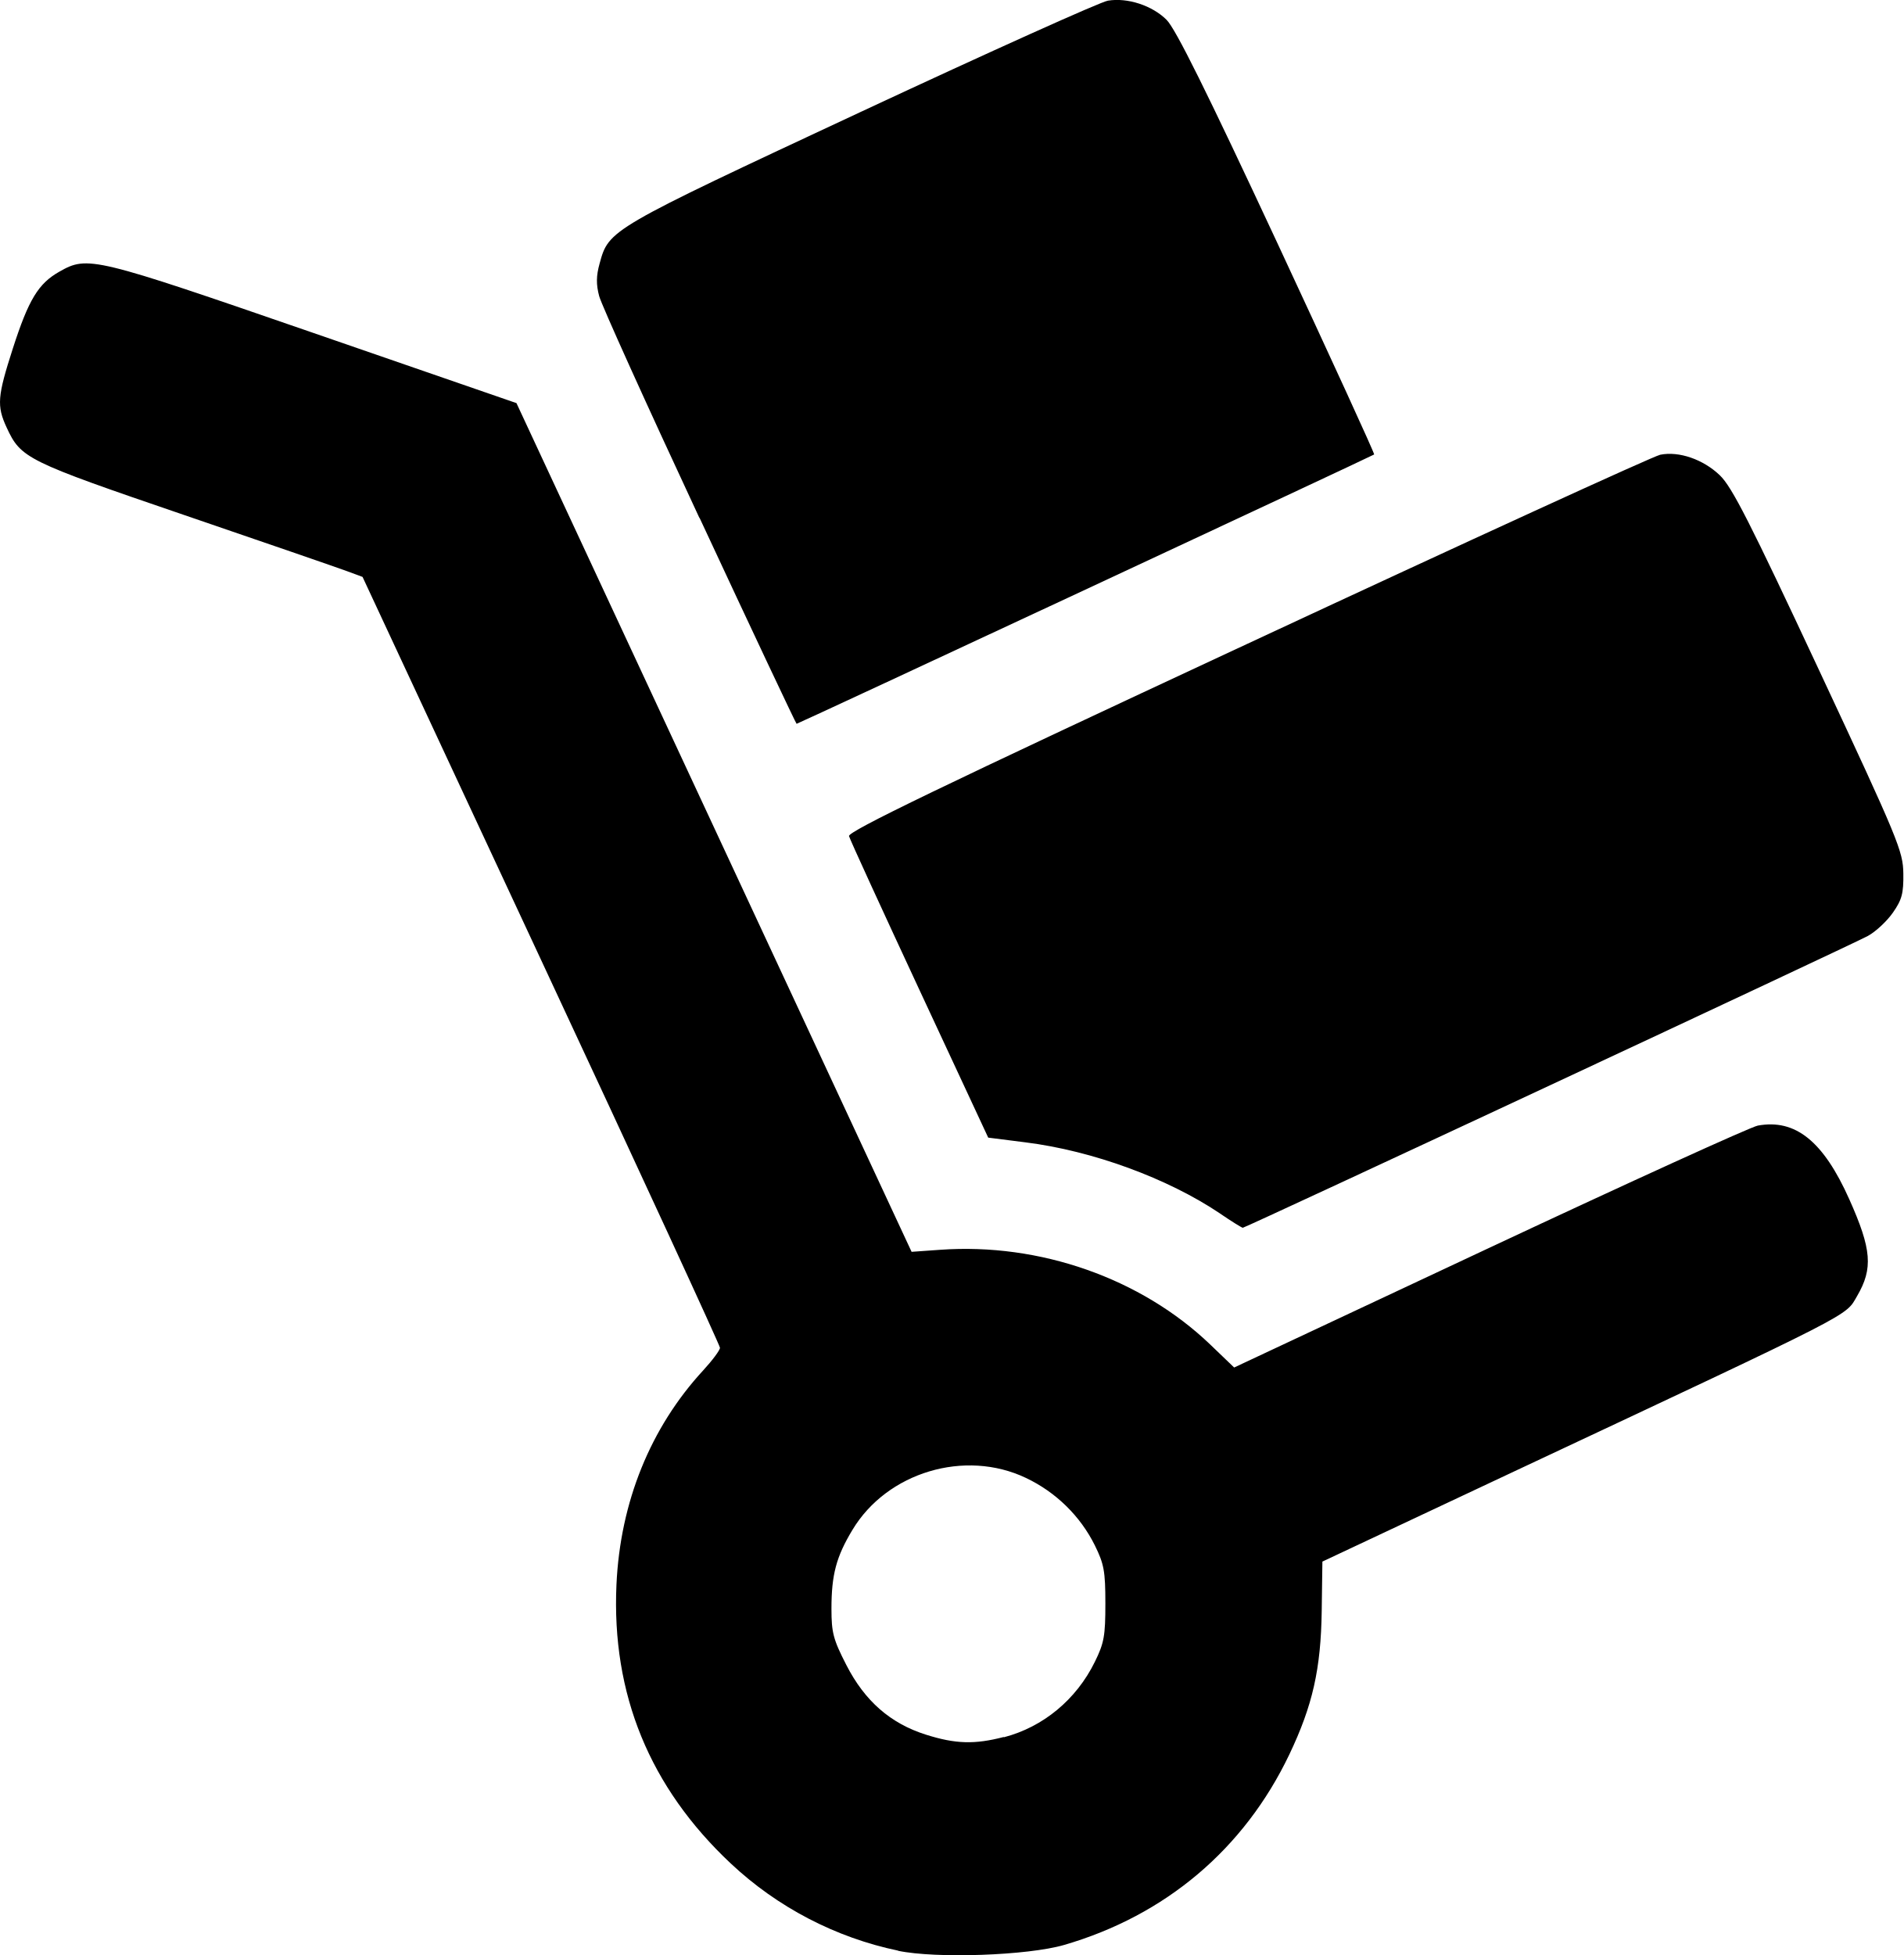
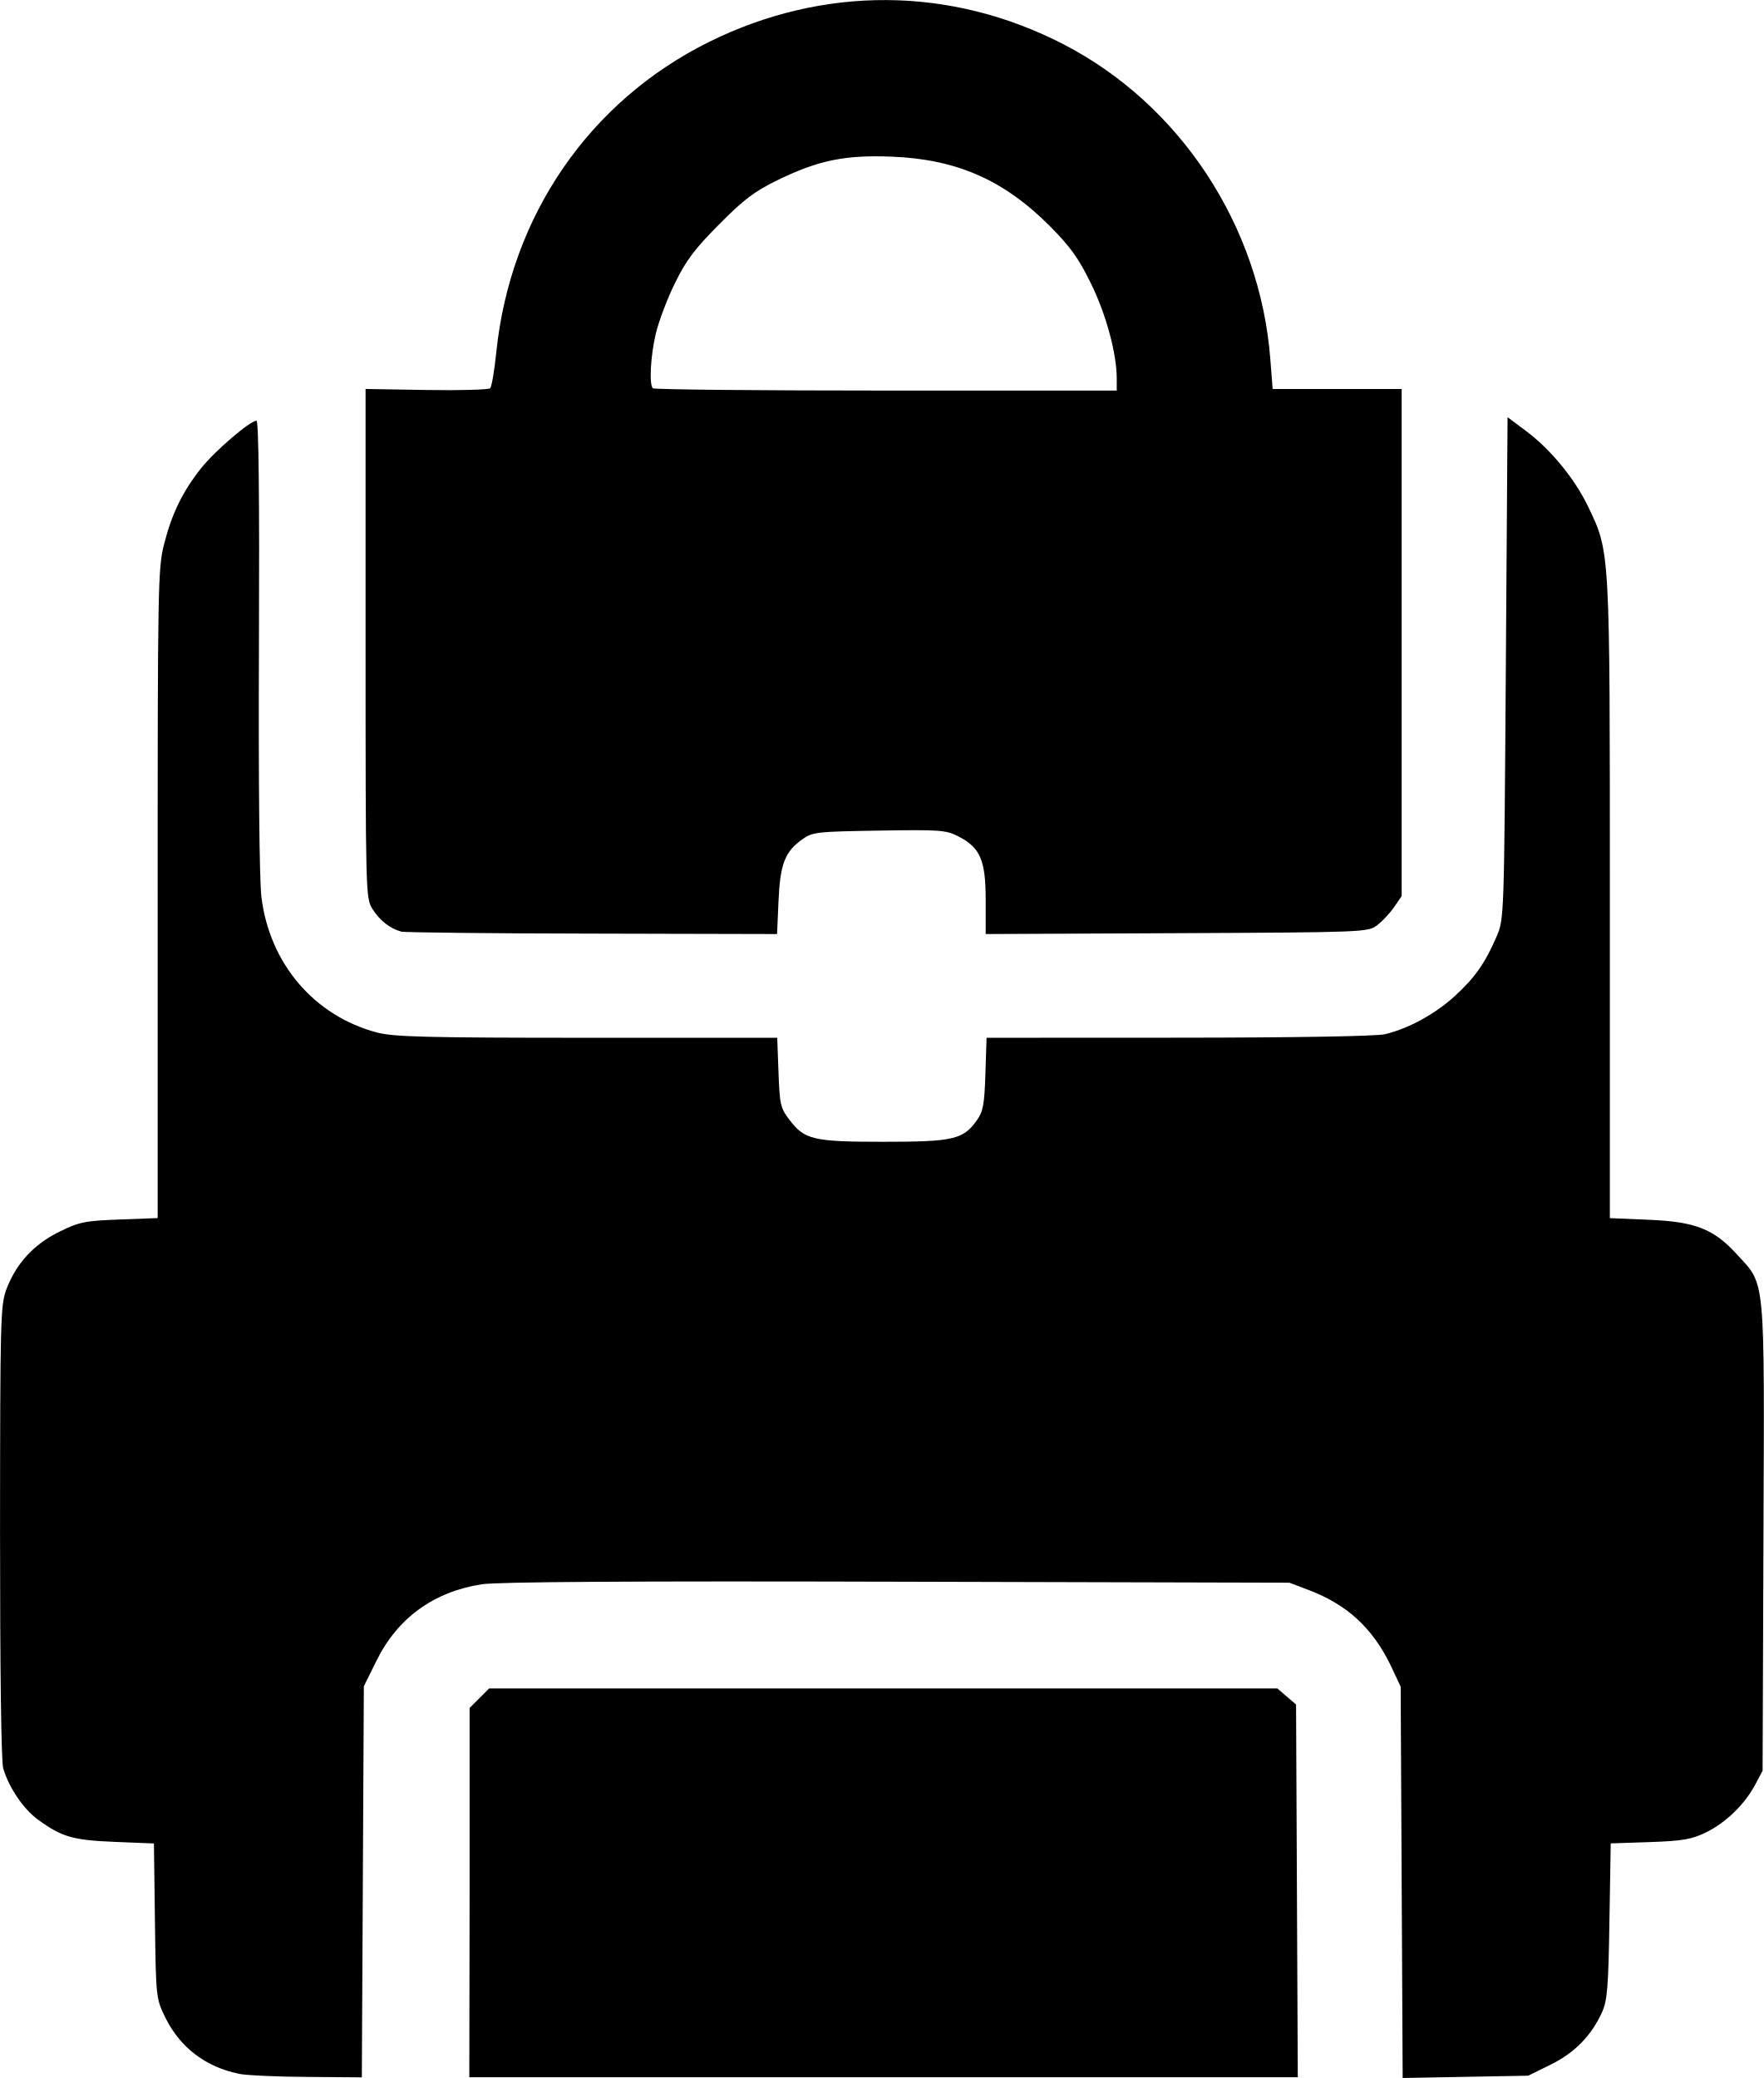
- <svg xmlns="http://www.w3.org/2000/svg" width="14.085mm" height="14.466mm" viewBox="0 0 14.085 14.466" version="1.1" id="svg1" xml:space="preserve">
+ <svg xmlns="http://www.w3.org/2000/svg" width="12.275mm" height="14.464mm" viewBox="0 0 12.275 14.464" version="1.1" id="svg1" xml:space="preserve">
  <defs id="defs1" />
-   <g id="layer1" transform="translate(-52.16808,-0.7521475)">
-     <path style="fill:#000000;stroke-width:0.656" d="m 58.815,15.186 c -0.462,-0.096 -0.894,-0.321 -1.239,-0.645 -0.6,-0.563 -0.883,-1.253 -0.846,-2.064 0.028,-0.61 0.251,-1.161 0.642,-1.585 0.068,-0.074 0.124,-0.149 0.124,-0.167 0,-0.017 -0.595,-1.308 -1.323,-2.868 L 54.851,5.021 54.732,4.977 C 54.667,4.953 54.125,4.766 53.528,4.562 52.361,4.163 52.323,4.144 52.217,3.915 52.143,3.755 52.149,3.685 52.263,3.331 52.38,2.968 52.452,2.85 52.608,2.762 52.818,2.643 52.858,2.653 54.485,3.215 l 1.505,0.52 1.462,3.14 1.462,3.14 0.211,-0.015 c 0.737,-0.053 1.488,0.211 2,0.702 l 0.176,0.169 1.889,-0.886 c 1.039,-0.487 1.933,-0.894 1.986,-0.904 0.278,-0.051 0.485,0.115 0.677,0.545 0.166,0.371 0.177,0.512 0.058,0.716 -0.09,0.153 0.021,0.097 -2.538,1.298 l -1.419,0.667 -0.005,0.364 c -0.006,0.431 -0.067,0.701 -0.24,1.064 -0.334,0.699 -0.916,1.191 -1.667,1.409 -0.269,0.078 -0.945,0.102 -1.228,0.043 z m 0.782,-1.579 c 0.291,-0.076 0.536,-0.279 0.673,-0.558 0.069,-0.14 0.078,-0.193 0.078,-0.432 0,-0.239 -0.01,-0.292 -0.078,-0.43 -0.107,-0.216 -0.288,-0.394 -0.51,-0.499 -0.451,-0.215 -1.028,-0.042 -1.284,0.385 -0.12,0.199 -0.155,0.332 -0.155,0.583 0,0.176 0.013,0.227 0.11,0.416 0.136,0.266 0.326,0.433 0.59,0.516 0.218,0.069 0.36,0.073 0.575,0.017 z M 61.196,9.731 C 60.809,9.471 60.253,9.267 59.757,9.205 L 59.481,9.17 58.972,8.077 C 58.692,7.475 58.457,6.963 58.451,6.939 58.441,6.905 59.124,6.575 61.401,5.515 c 1.629,-0.759 3.003,-1.388 3.053,-1.398 0.138,-0.028 0.318,0.034 0.441,0.152 0.09,0.086 0.223,0.348 0.733,1.439 0.59,1.262 0.623,1.343 0.625,1.508 0.002,0.146 -0.01,0.193 -0.077,0.289 -0.044,0.063 -0.127,0.141 -0.186,0.173 -0.117,0.064 -4.605,2.159 -4.625,2.159 -0.007,0 -0.083,-0.047 -0.168,-0.105 z M 57.344,4.585 C 56.953,3.746 56.619,3.008 56.602,2.943 c -0.023,-0.086 -0.022,-0.15 0.003,-0.24 0.069,-0.253 0.066,-0.251 1.933,-1.123 0.952,-0.444 1.775,-0.815 1.829,-0.823 0.145,-0.024 0.328,0.036 0.434,0.142 0.067,0.067 0.295,0.526 0.819,1.65 0.399,0.857 0.722,1.561 0.717,1.566 -0.011,0.01 -4.263,1.993 -4.274,1.993 -0.004,0 -0.328,-0.686 -0.718,-1.524 z" id="path4" />
+   <g id="layer1" transform="translate(-53.40172,-1.847525)">
+     <path style="fill:#000000;stroke-width:0.438" d="m 55.069,16.283 c -0.233,-0.046 -0.414,-0.183 -0.516,-0.391 -0.065,-0.133 -0.066,-0.136 -0.073,-0.673 l -0.007,-0.54 -0.273,-0.011 c -0.292,-0.012 -0.368,-0.034 -0.534,-0.155 -0.102,-0.074 -0.203,-0.224 -0.242,-0.357 -0.014,-0.047 -0.022,-0.694 -0.022,-1.648 8.32e-4,-1.488 0.003,-1.577 0.045,-1.688 0.068,-0.179 0.19,-0.311 0.366,-0.398 0.14,-0.069 0.178,-0.077 0.42,-0.086 l 0.266,-0.01 V 8.068 c 0,-2.155 0.002,-2.265 0.045,-2.434 0.054,-0.212 0.128,-0.364 0.257,-0.527 0.095,-0.12 0.341,-0.331 0.386,-0.331 0.015,-1.36e-5 0.021,0.53 0.017,1.558 -0.004,0.958 0.003,1.634 0.017,1.756 0.056,0.464 0.368,0.83 0.807,0.945 0.116,0.03 0.347,0.036 1.46,0.036 h 1.323 l 0.009,0.242 c 0.008,0.223 0.014,0.248 0.076,0.329 0.106,0.139 0.165,0.153 0.657,0.153 0.484,0 0.552,-0.016 0.647,-0.149 0.044,-0.062 0.053,-0.109 0.06,-0.324 l 0.008,-0.251 1.334,-5.693e-4 c 0.814,-3.482e-4 1.374,-0.01 1.437,-0.024 0.161,-0.037 0.351,-0.14 0.488,-0.266 0.14,-0.128 0.212,-0.231 0.291,-0.415 0.052,-0.122 0.052,-0.127 0.064,-1.868 l 0.012,-1.746 0.126,0.094 c 0.173,0.129 0.34,0.332 0.434,0.527 0.154,0.321 0.152,0.282 0.152,2.739 v 2.215 l 0.263,0.011 c 0.331,0.013 0.459,0.063 0.623,0.243 0.199,0.217 0.19,0.128 0.183,1.972 l -0.006,1.62 -0.053,0.1 c -0.073,0.136 -0.205,0.264 -0.344,0.331 -0.097,0.047 -0.16,0.058 -0.388,0.066 l -0.272,0.009 -0.009,0.54 c -0.007,0.458 -0.015,0.555 -0.051,0.634 -0.074,0.164 -0.191,0.284 -0.358,0.366 l -0.156,0.077 -0.437,0.008 -0.437,0.008 -0.007,-1.362 -0.007,-1.362 -0.072,-0.153 C 62.952,13.178 62.778,13.017 62.51,12.915 l -0.134,-0.051 -2.731,-0.007 c -1.845,-0.005 -2.783,0.001 -2.891,0.018 -0.333,0.052 -0.585,0.234 -0.732,0.532 l -0.088,0.178 -0.007,1.361 -0.007,1.361 -0.379,-0.003 c -0.208,-0.001 -0.422,-0.011 -0.474,-0.021 z m 1.601,-1.261 v -1.286 l 0.068,-0.068 0.068,-0.068 h 2.743 2.743 l 0.065,0.056 0.065,0.056 0.006,1.297 0.006,1.297 h -2.883 -2.883 z M 56.192,8.331 C 56.116,8.311 56.043,8.253 55.993,8.173 55.947,8.099 55.946,8.061 55.946,6.326 l -2.8e-5,-1.771 0.424,0.007 c 0.233,0.004 0.432,-0.002 0.443,-0.012 0.011,-0.011 0.03,-0.124 0.043,-0.252 0.098,-0.947 0.646,-1.745 1.481,-2.159 0.795,-0.393 1.68,-0.388 2.463,0.015 0.815,0.419 1.372,1.267 1.443,2.194 l 0.016,0.207 h 0.449 0.449 l -2.2e-5,1.765 -1.8e-5,1.765 -0.053,0.077 c -0.029,0.042 -0.082,0.099 -0.118,0.126 -0.065,0.048 -0.088,0.049 -1.395,0.055 l -1.329,0.006 V 8.112 c 0,-0.278 -0.038,-0.365 -0.191,-0.443 -0.085,-0.044 -0.129,-0.047 -0.552,-0.04 -0.438,0.007 -0.463,0.01 -0.535,0.062 -0.12,0.085 -0.153,0.173 -0.164,0.43 l -0.01,0.228 -1.287,-0.003 c -0.708,-0.001 -1.307,-0.008 -1.333,-0.014 z m 4.982,-3.847 c 0,-0.175 -0.073,-0.446 -0.179,-0.662 -0.085,-0.175 -0.143,-0.256 -0.285,-0.399 -0.32,-0.322 -0.649,-0.467 -1.1,-0.485 -0.328,-0.013 -0.511,0.025 -0.794,0.162 -0.162,0.079 -0.237,0.135 -0.409,0.309 -0.17,0.171 -0.23,0.25 -0.308,0.41 -0.054,0.109 -0.113,0.267 -0.133,0.35 -0.037,0.158 -0.047,0.354 -0.021,0.381 0.009,0.009 0.739,0.016 1.622,0.016 h 1.607 z" id="path5" />
  </g>
</svg>
